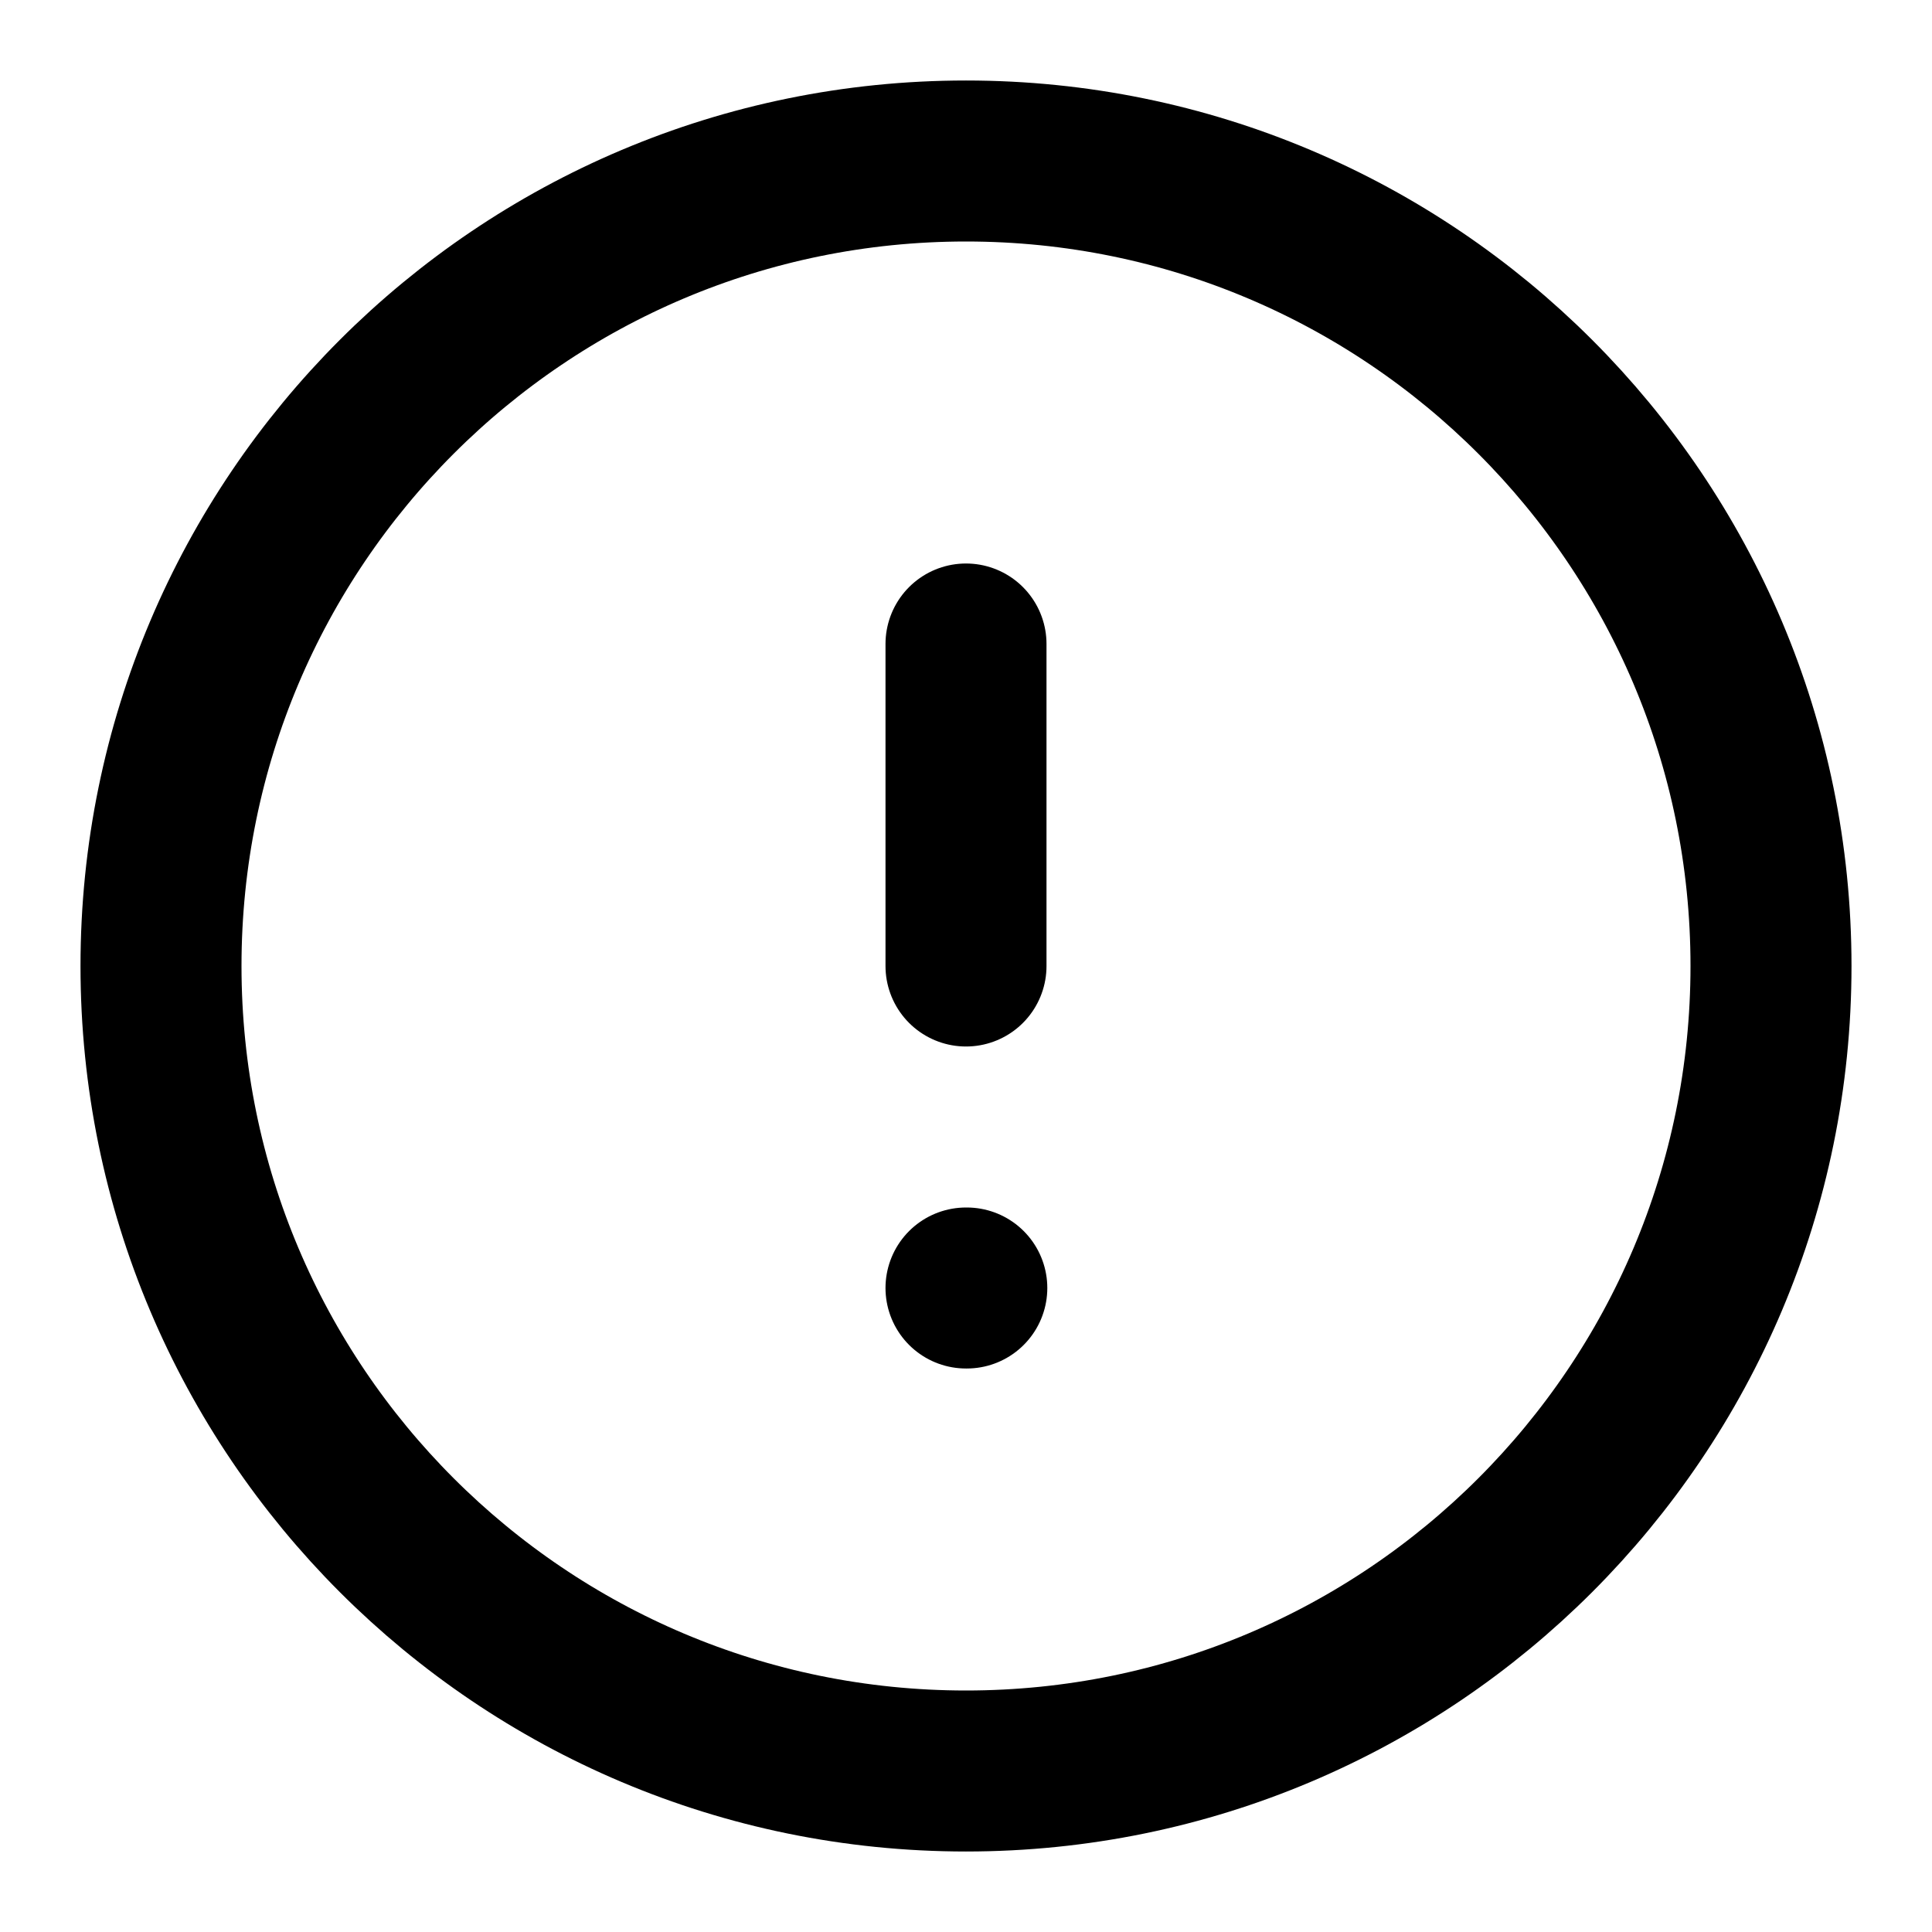
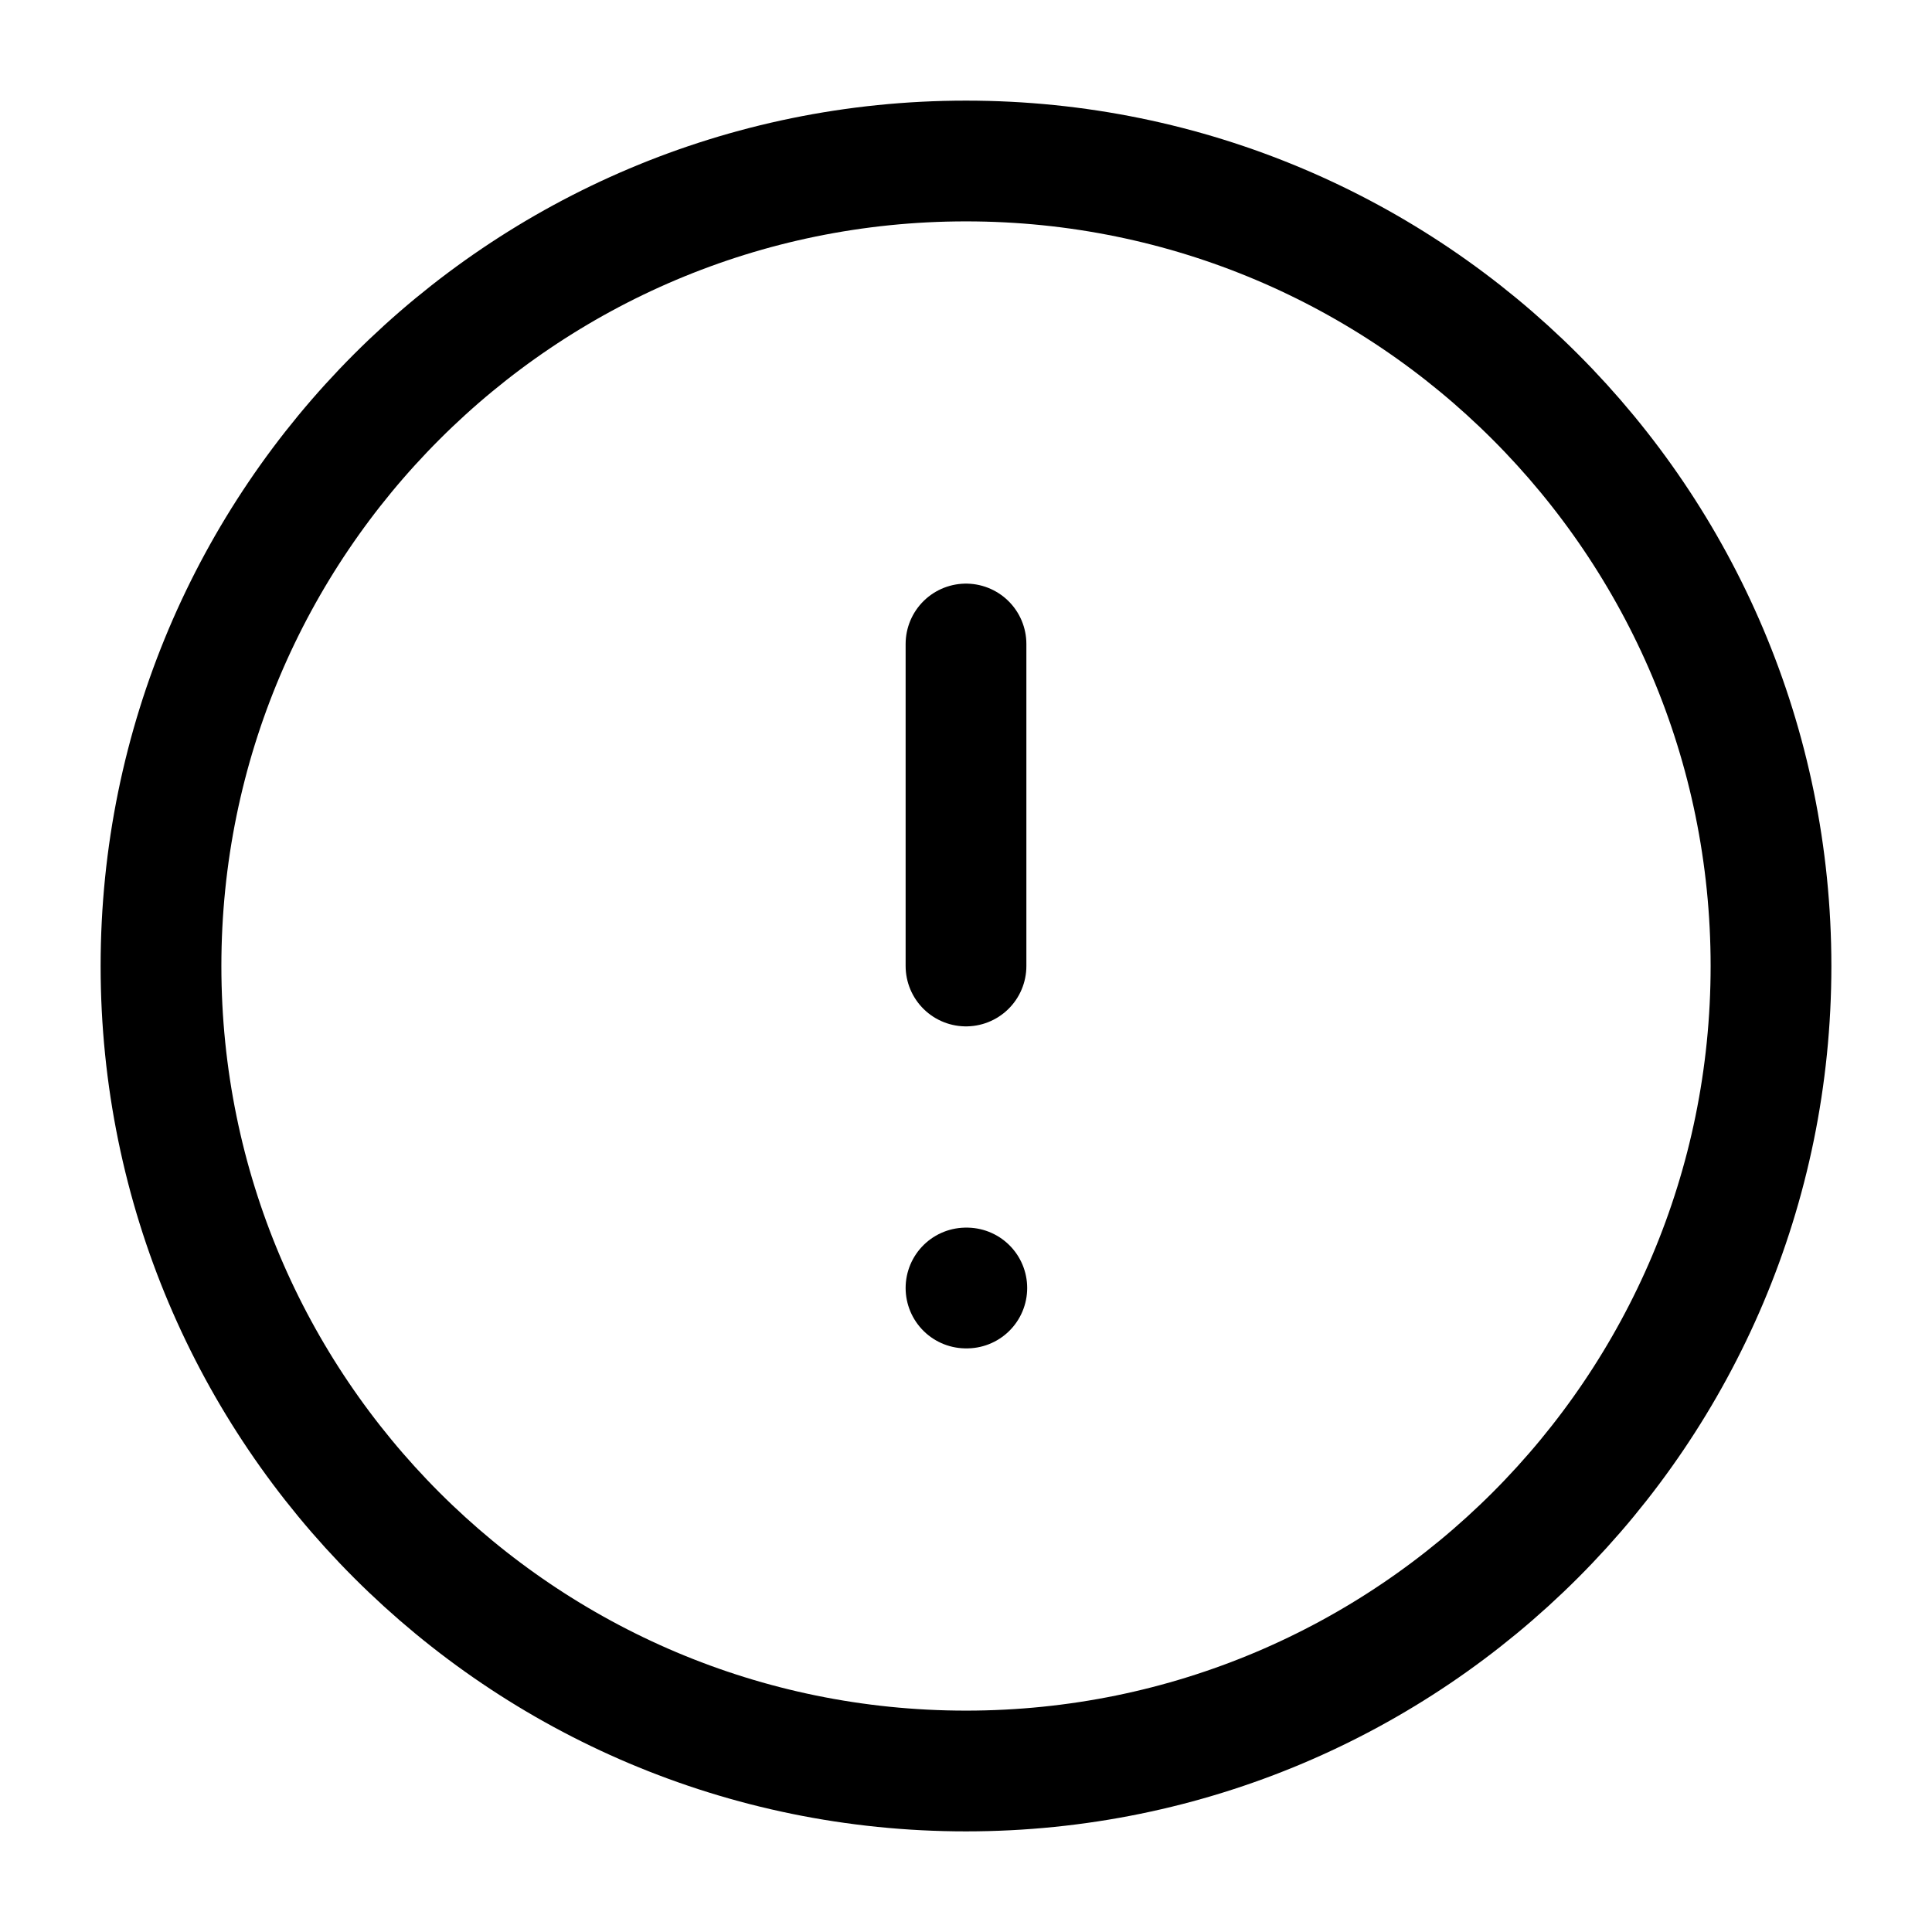
- <svg xmlns="http://www.w3.org/2000/svg" class="lucide lucide-alert-circle" width="24" height="24" viewBox="0 0 24 24" fill="none" stroke="currentColor" stroke-width="2" stroke-linecap="round" stroke-linejoin="round">
+ <svg xmlns="http://www.w3.org/2000/svg" class="lucide lucide-alert-circle" width="24" height="24" viewBox="0 0 24 24" fill="none" stroke="currentColor" stroke-width="1.5" stroke-linecap="round" stroke-linejoin="round">
  <circle cx="12" cy="12" r="10" />
  <line x1="12" y1="8" x2="12" y2="12" />
  <line x1="12" y1="16" x2="12.01" y2="16" />
</svg>
